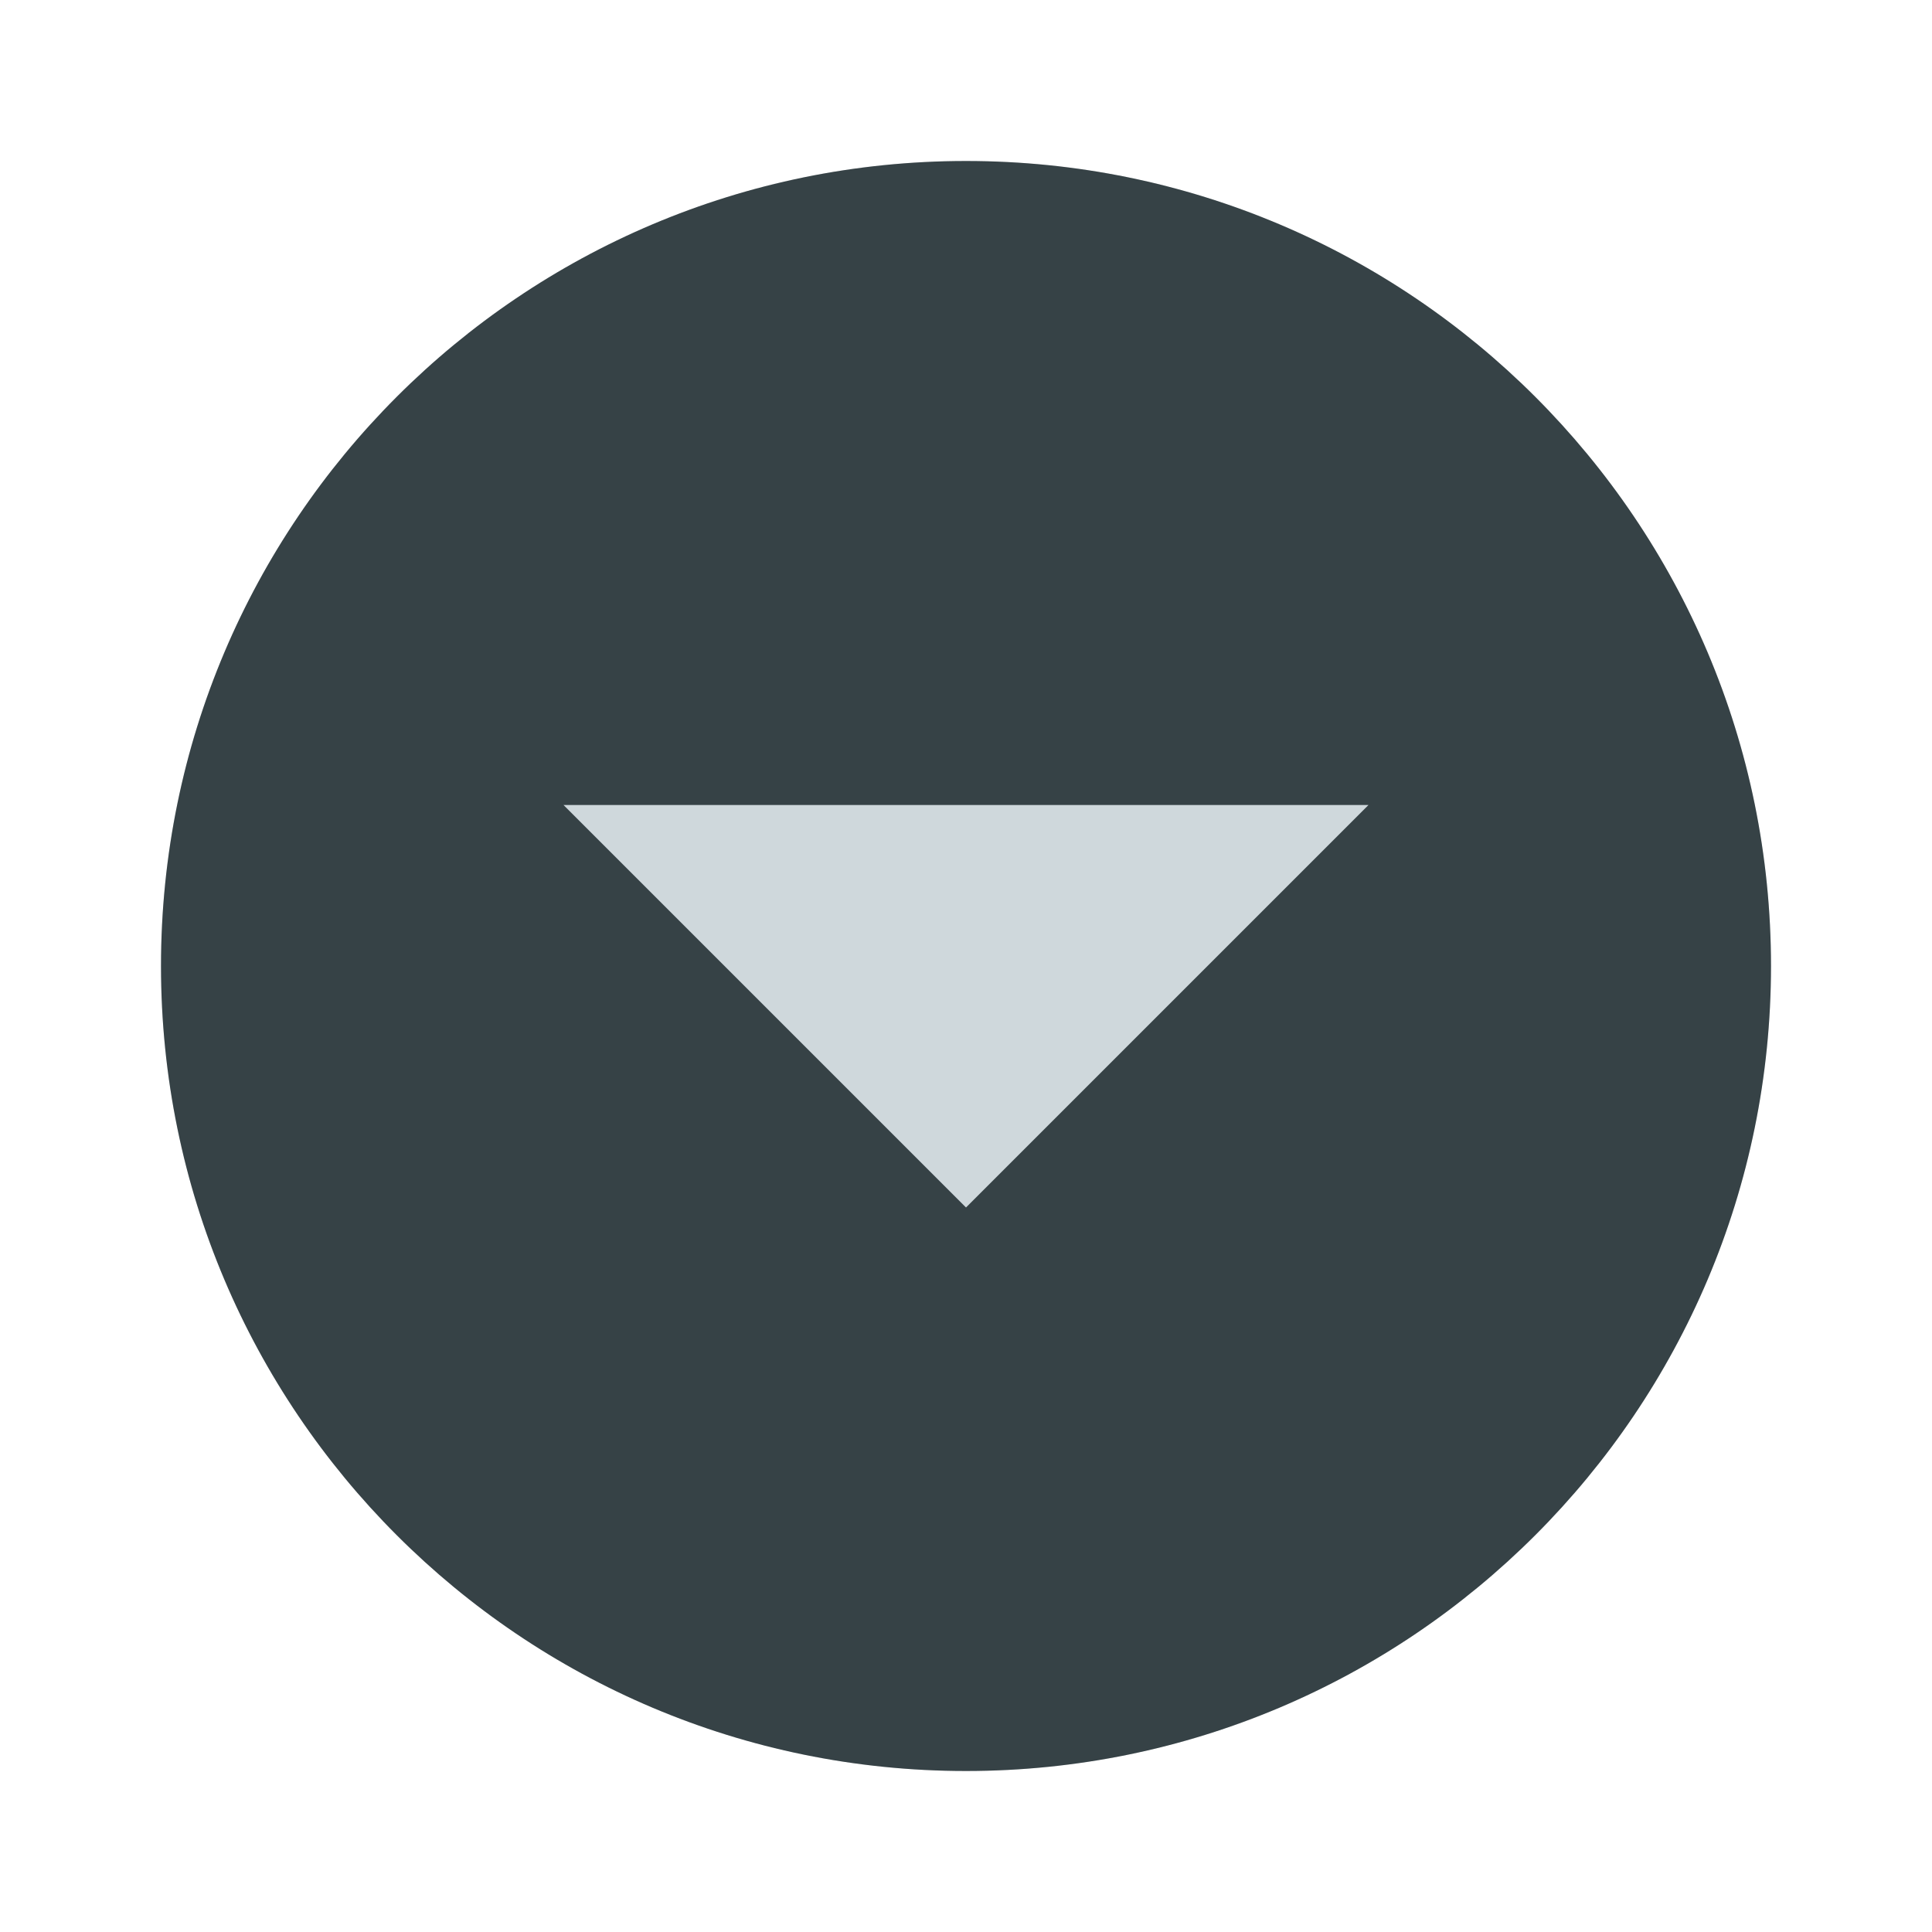
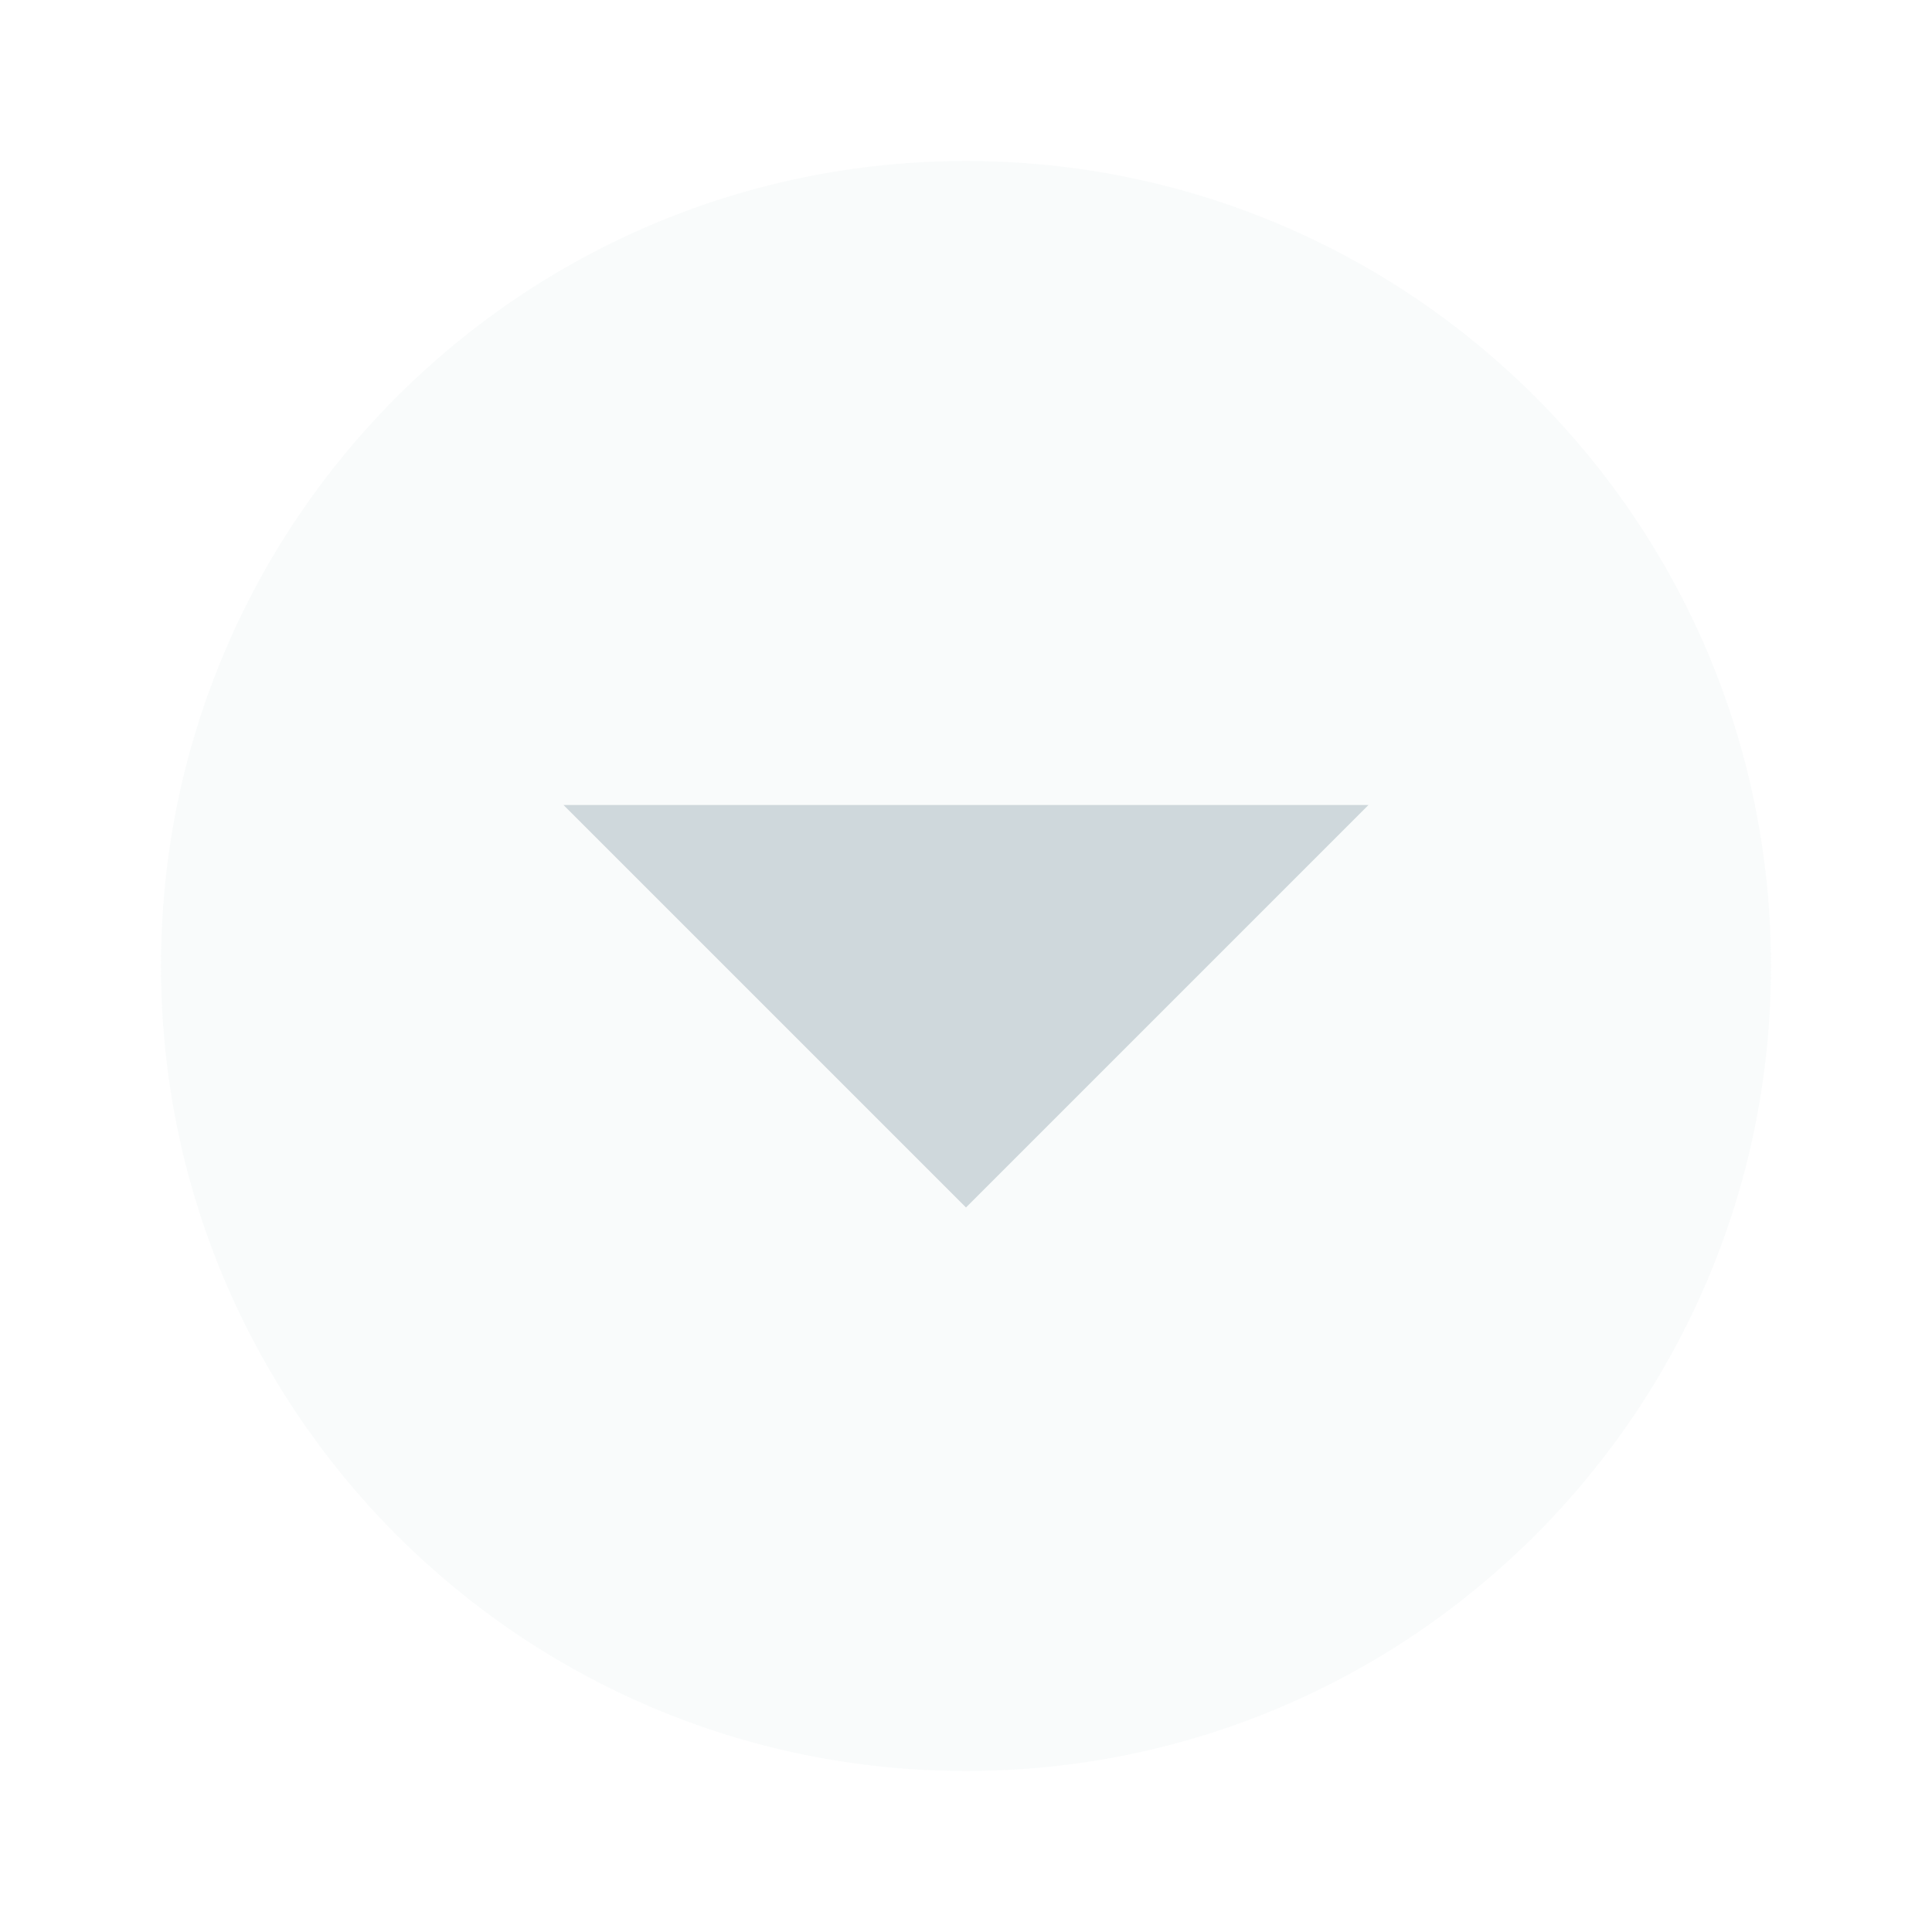
<svg xmlns="http://www.w3.org/2000/svg" width="24" height="24" viewBox="0 0 24 24" id="svg4747" version="1.1">
  <defs id="defs4749" />
  <g id="layer1" transform="translate(0,-1028.362)">
-     <circle style="opacity:1;fill:#222d32;fill-opacity:1;fill-rule:evenodd;stroke:none;stroke-width:2;stroke-linecap:butt;stroke-linejoin:round;stroke-miterlimit:4;stroke-dasharray:none;stroke-dashoffset:478.437;stroke-opacity:1" id="path4134" cx="12" cy="-1040.362" transform="scale(1,-1)" r="10" />
    <circle style="opacity:1;fill:#cfd8dc;fill-opacity:0.12;fill-rule:evenodd;stroke:none;stroke-width:9.605;stroke-linecap:butt;stroke-linejoin:round;stroke-miterlimit:4;stroke-dasharray:none;stroke-dashoffset:478.437;stroke-opacity:0.75" id="path5326" cx="12" cy="1040.362" r="10" />
    <path style="fill:#cfd8dc;fill-opacity:1;fill-rule:evenodd;stroke:none;stroke-width:1px;stroke-linecap:butt;stroke-linejoin:miter;stroke-opacity:1" d="m 7,1038.362 10,0 -5,5 z" id="path4347" />
  </g>
</svg>
